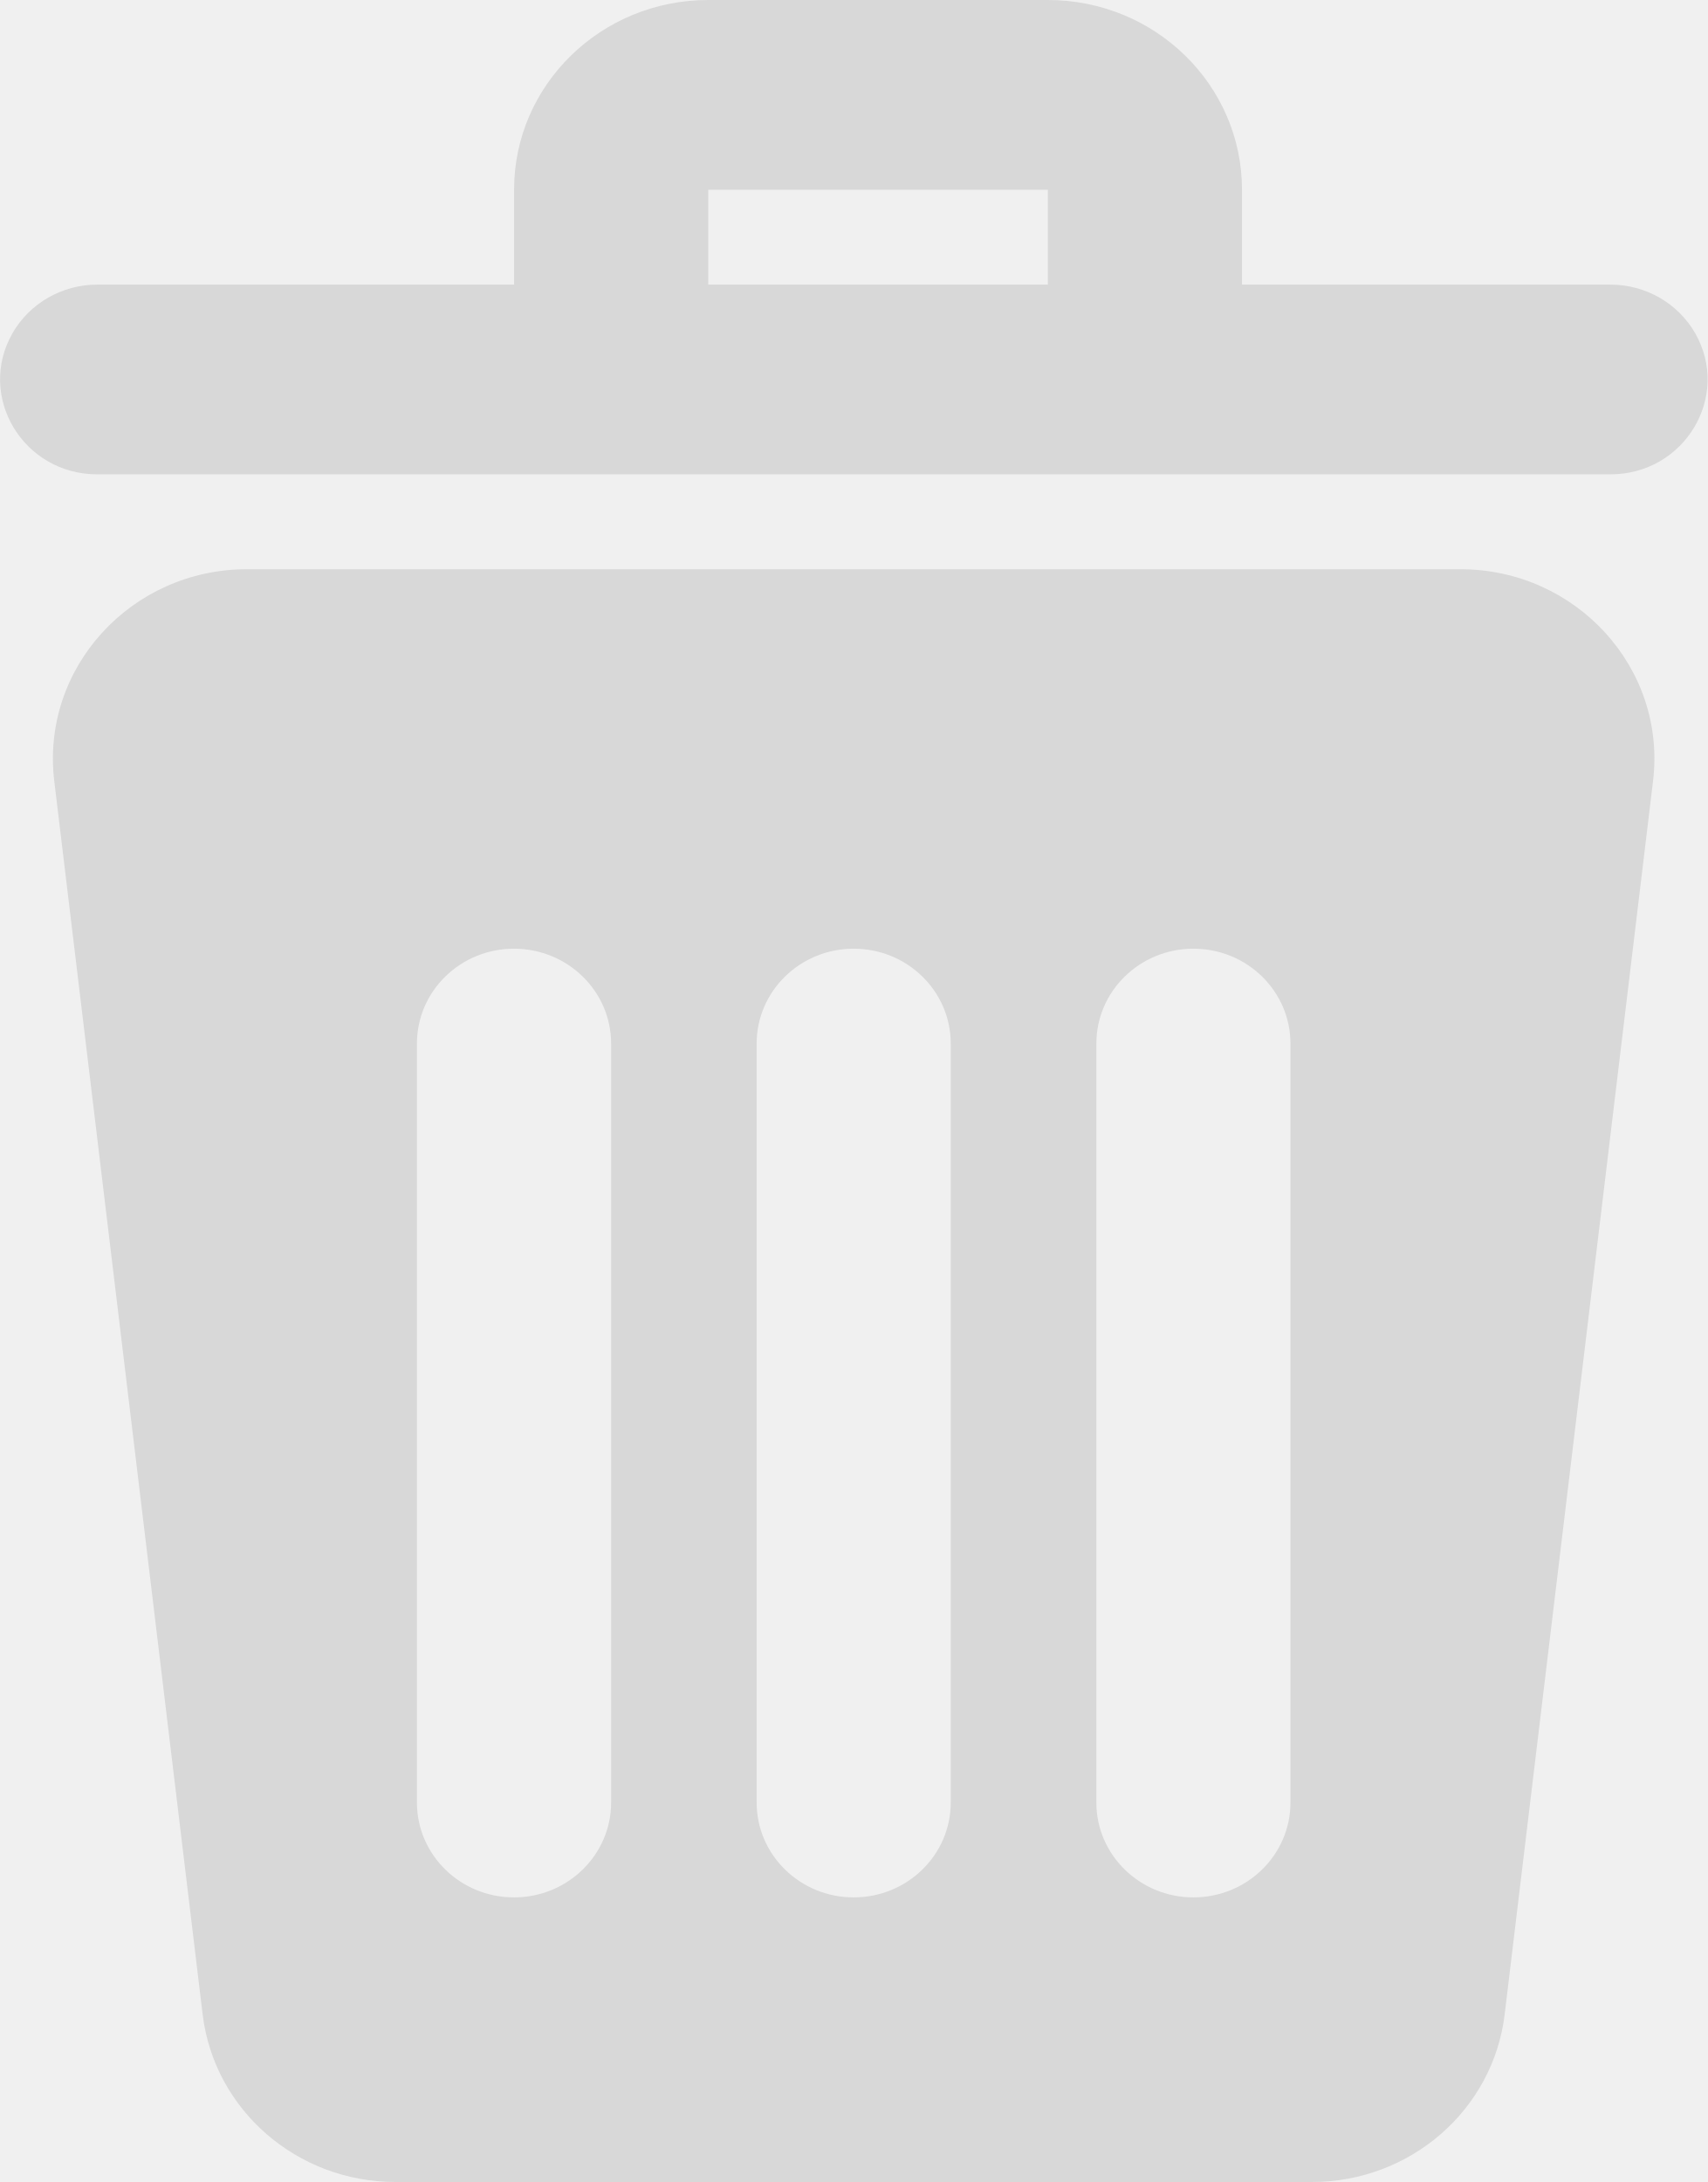
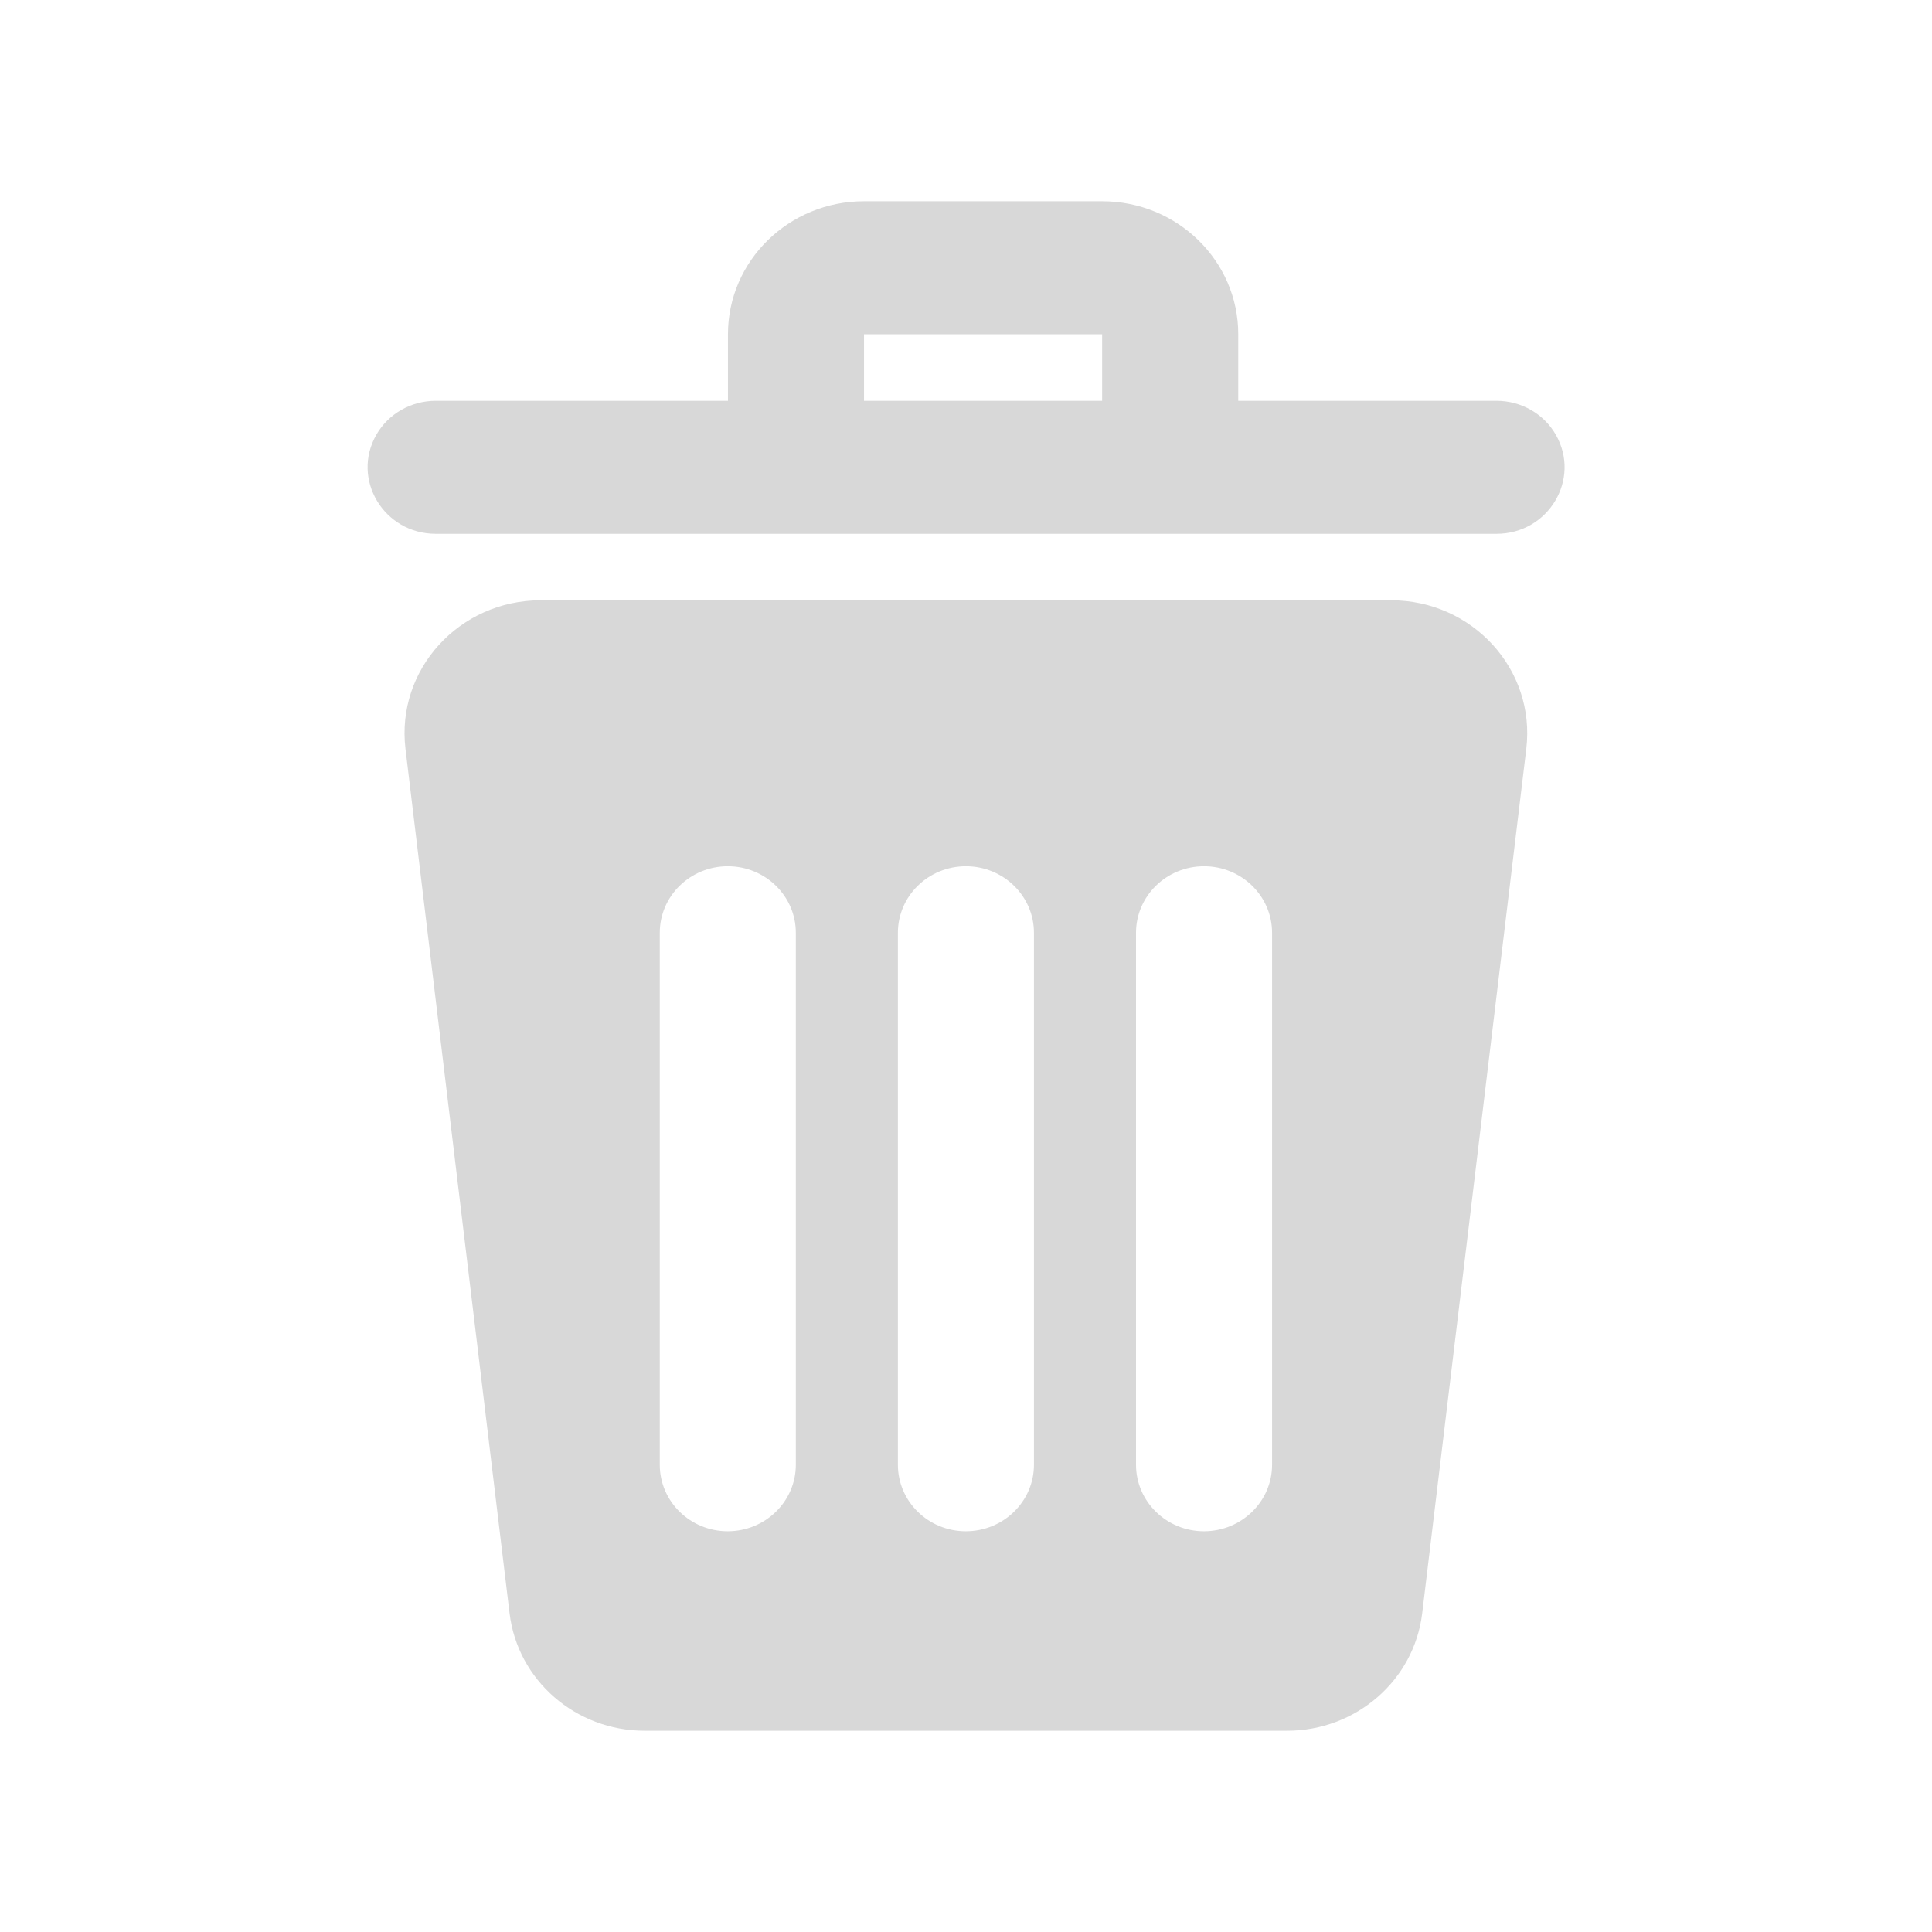
- <svg xmlns="http://www.w3.org/2000/svg" width="18" height="23" viewBox="0 0 18 23" fill="none">
-   <path d="M11.046 3V2H7.466V3H11.046ZM16.976 3C17.346 3 17.688 3.196 17.869 3.512C18.25 4.178 17.757 5 16.976 5H1.025C0.244 5 -0.249 4.178 0.132 3.512C0.313 3.196 0.655 3 1.025 3H5.419V2C5.419 0.895 6.336 0 7.466 0H11.046C12.176 0 13.092 0.895 13.092 2V3H16.976Z" fill="#D8D8D8" />
-   <path d="M15.393 6C16.618 6 17.569 7.045 17.425 8.233L15.861 21.233C15.74 22.241 14.866 23 13.829 23H4.169C3.131 23 2.258 22.241 2.136 21.233L0.572 8.233C0.429 7.045 1.379 6 2.604 6H15.393ZM5.418 10C4.853 10 4.395 10.448 4.395 11V19C4.395 19.552 4.853 20 5.418 20C5.983 20 6.442 19.552 6.442 19V11C6.442 10.448 5.983 10 5.418 10ZM8.999 10C8.434 10 7.976 10.448 7.976 11V19C7.976 19.552 8.434 20 8.999 20C9.564 20 10.022 19.552 10.022 19V11C10.022 10.448 9.564 10 8.999 10ZM12.58 10C12.015 10 11.557 10.448 11.557 11V19C11.557 19.552 12.015 20 12.58 20C13.145 20 13.603 19.552 13.603 19V11C13.603 10.448 13.145 10 12.58 10Z" fill="#D8D8D8" />
+ <svg xmlns="http://www.w3.org/2000/svg" width="24" height="24" viewBox="0 0 24 24" fill="none">
+   <rect width="24" height="24" fill="white" />
+   <path d="M13.691 4.979V4.152H10.733V4.979H13.691ZM18.59 4.979C18.896 4.979 19.178 5.14 19.327 5.401C19.642 5.952 19.235 6.631 18.59 6.631H5.413C4.768 6.631 4.36 5.952 4.675 5.401C4.824 5.14 5.107 4.979 5.413 4.979H9.043V4.152C9.043 3.24 9.8 2.5 10.733 2.5H13.691C14.625 2.5 15.382 3.24 15.382 4.152V4.979H18.59Z" fill="#D8D8D8" />
+   <path d="M17.281 7.457C18.293 7.457 19.078 8.319 18.96 9.302L17.667 20.041C17.567 20.873 16.846 21.5 15.989 21.5H8.008C7.151 21.5 6.43 20.873 6.33 20.041L5.037 9.302C4.919 8.319 5.704 7.457 6.716 7.457H17.281ZM9.041 10.761C8.574 10.761 8.196 11.131 8.196 11.587V18.196C8.196 18.652 8.574 19.022 9.041 19.022C9.507 19.021 9.886 18.652 9.886 18.196V11.587C9.886 11.131 9.507 10.761 9.041 10.761ZM11.999 10.761C11.532 10.761 11.154 11.131 11.154 11.587V18.196C11.154 18.652 11.532 19.022 11.999 19.022C12.465 19.021 12.844 18.652 12.844 18.196V11.587C12.844 11.131 12.465 10.761 11.999 10.761ZM14.957 10.761C14.49 10.761 14.112 11.131 14.112 11.587V18.196C14.112 18.652 14.49 19.022 14.957 19.022C15.423 19.021 15.802 18.652 15.802 18.196V11.587C15.802 11.131 15.423 10.761 14.957 10.761Z" fill="#D8D8D8" />
</svg>
